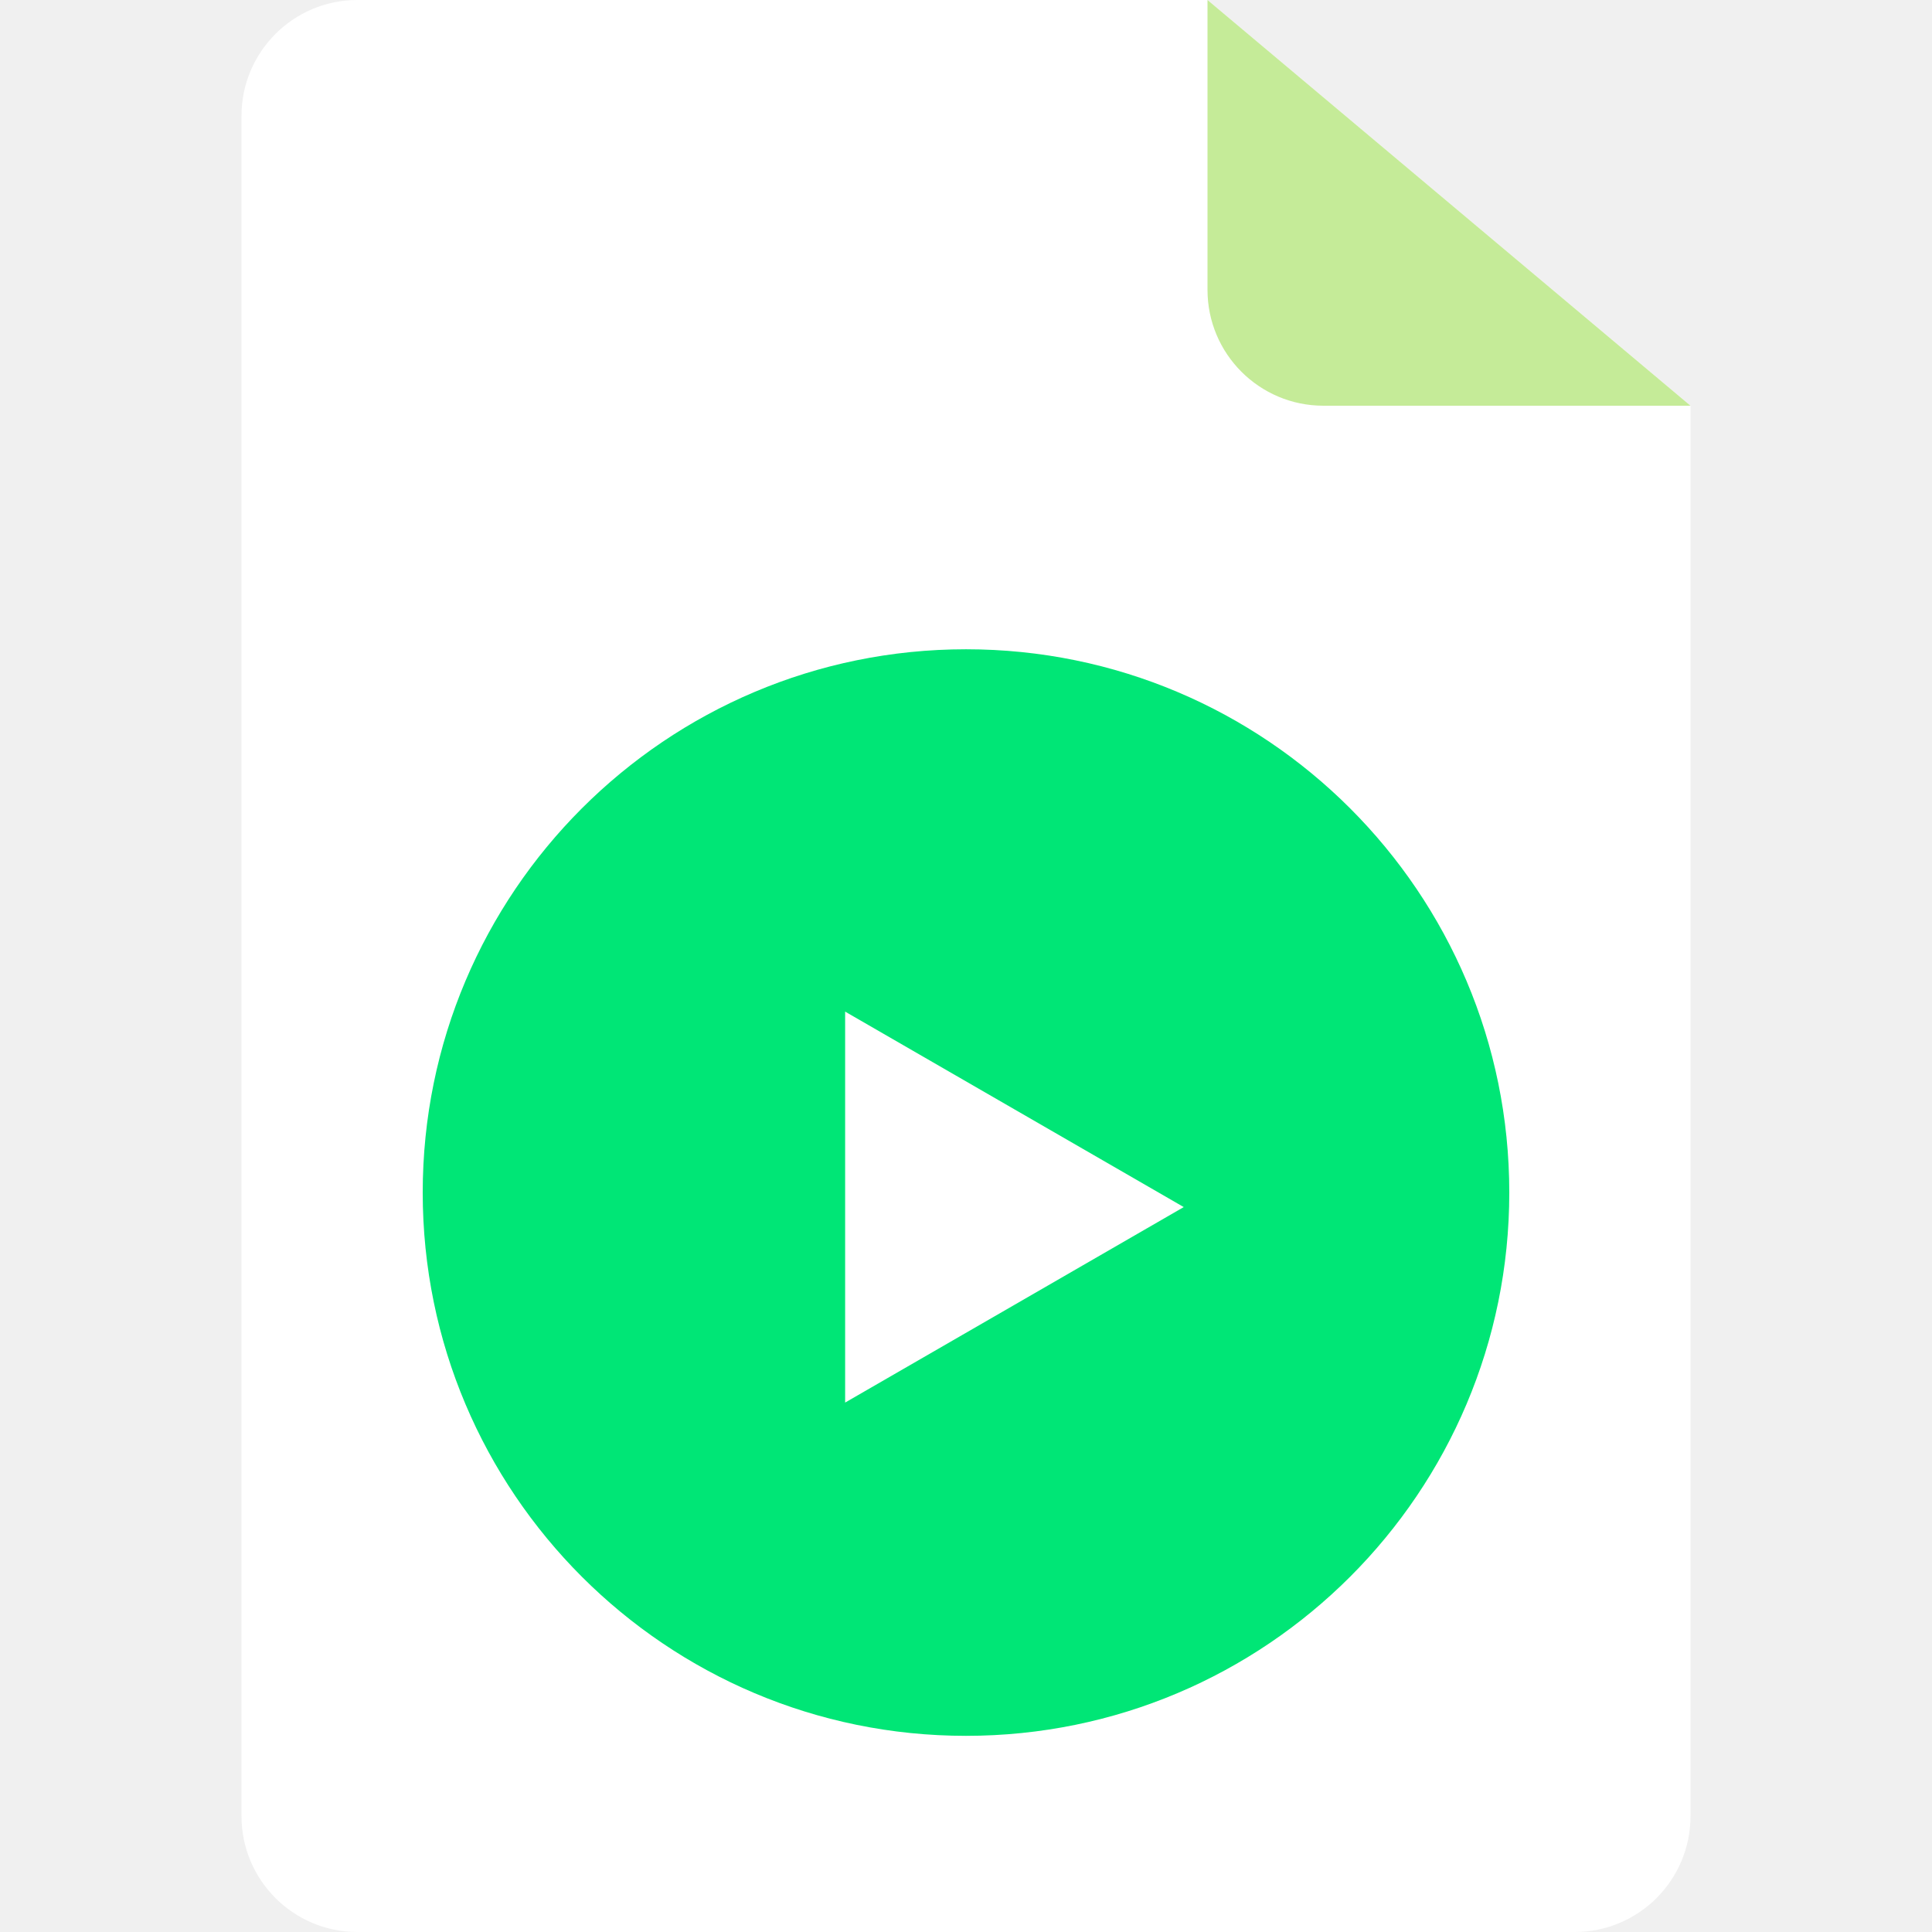
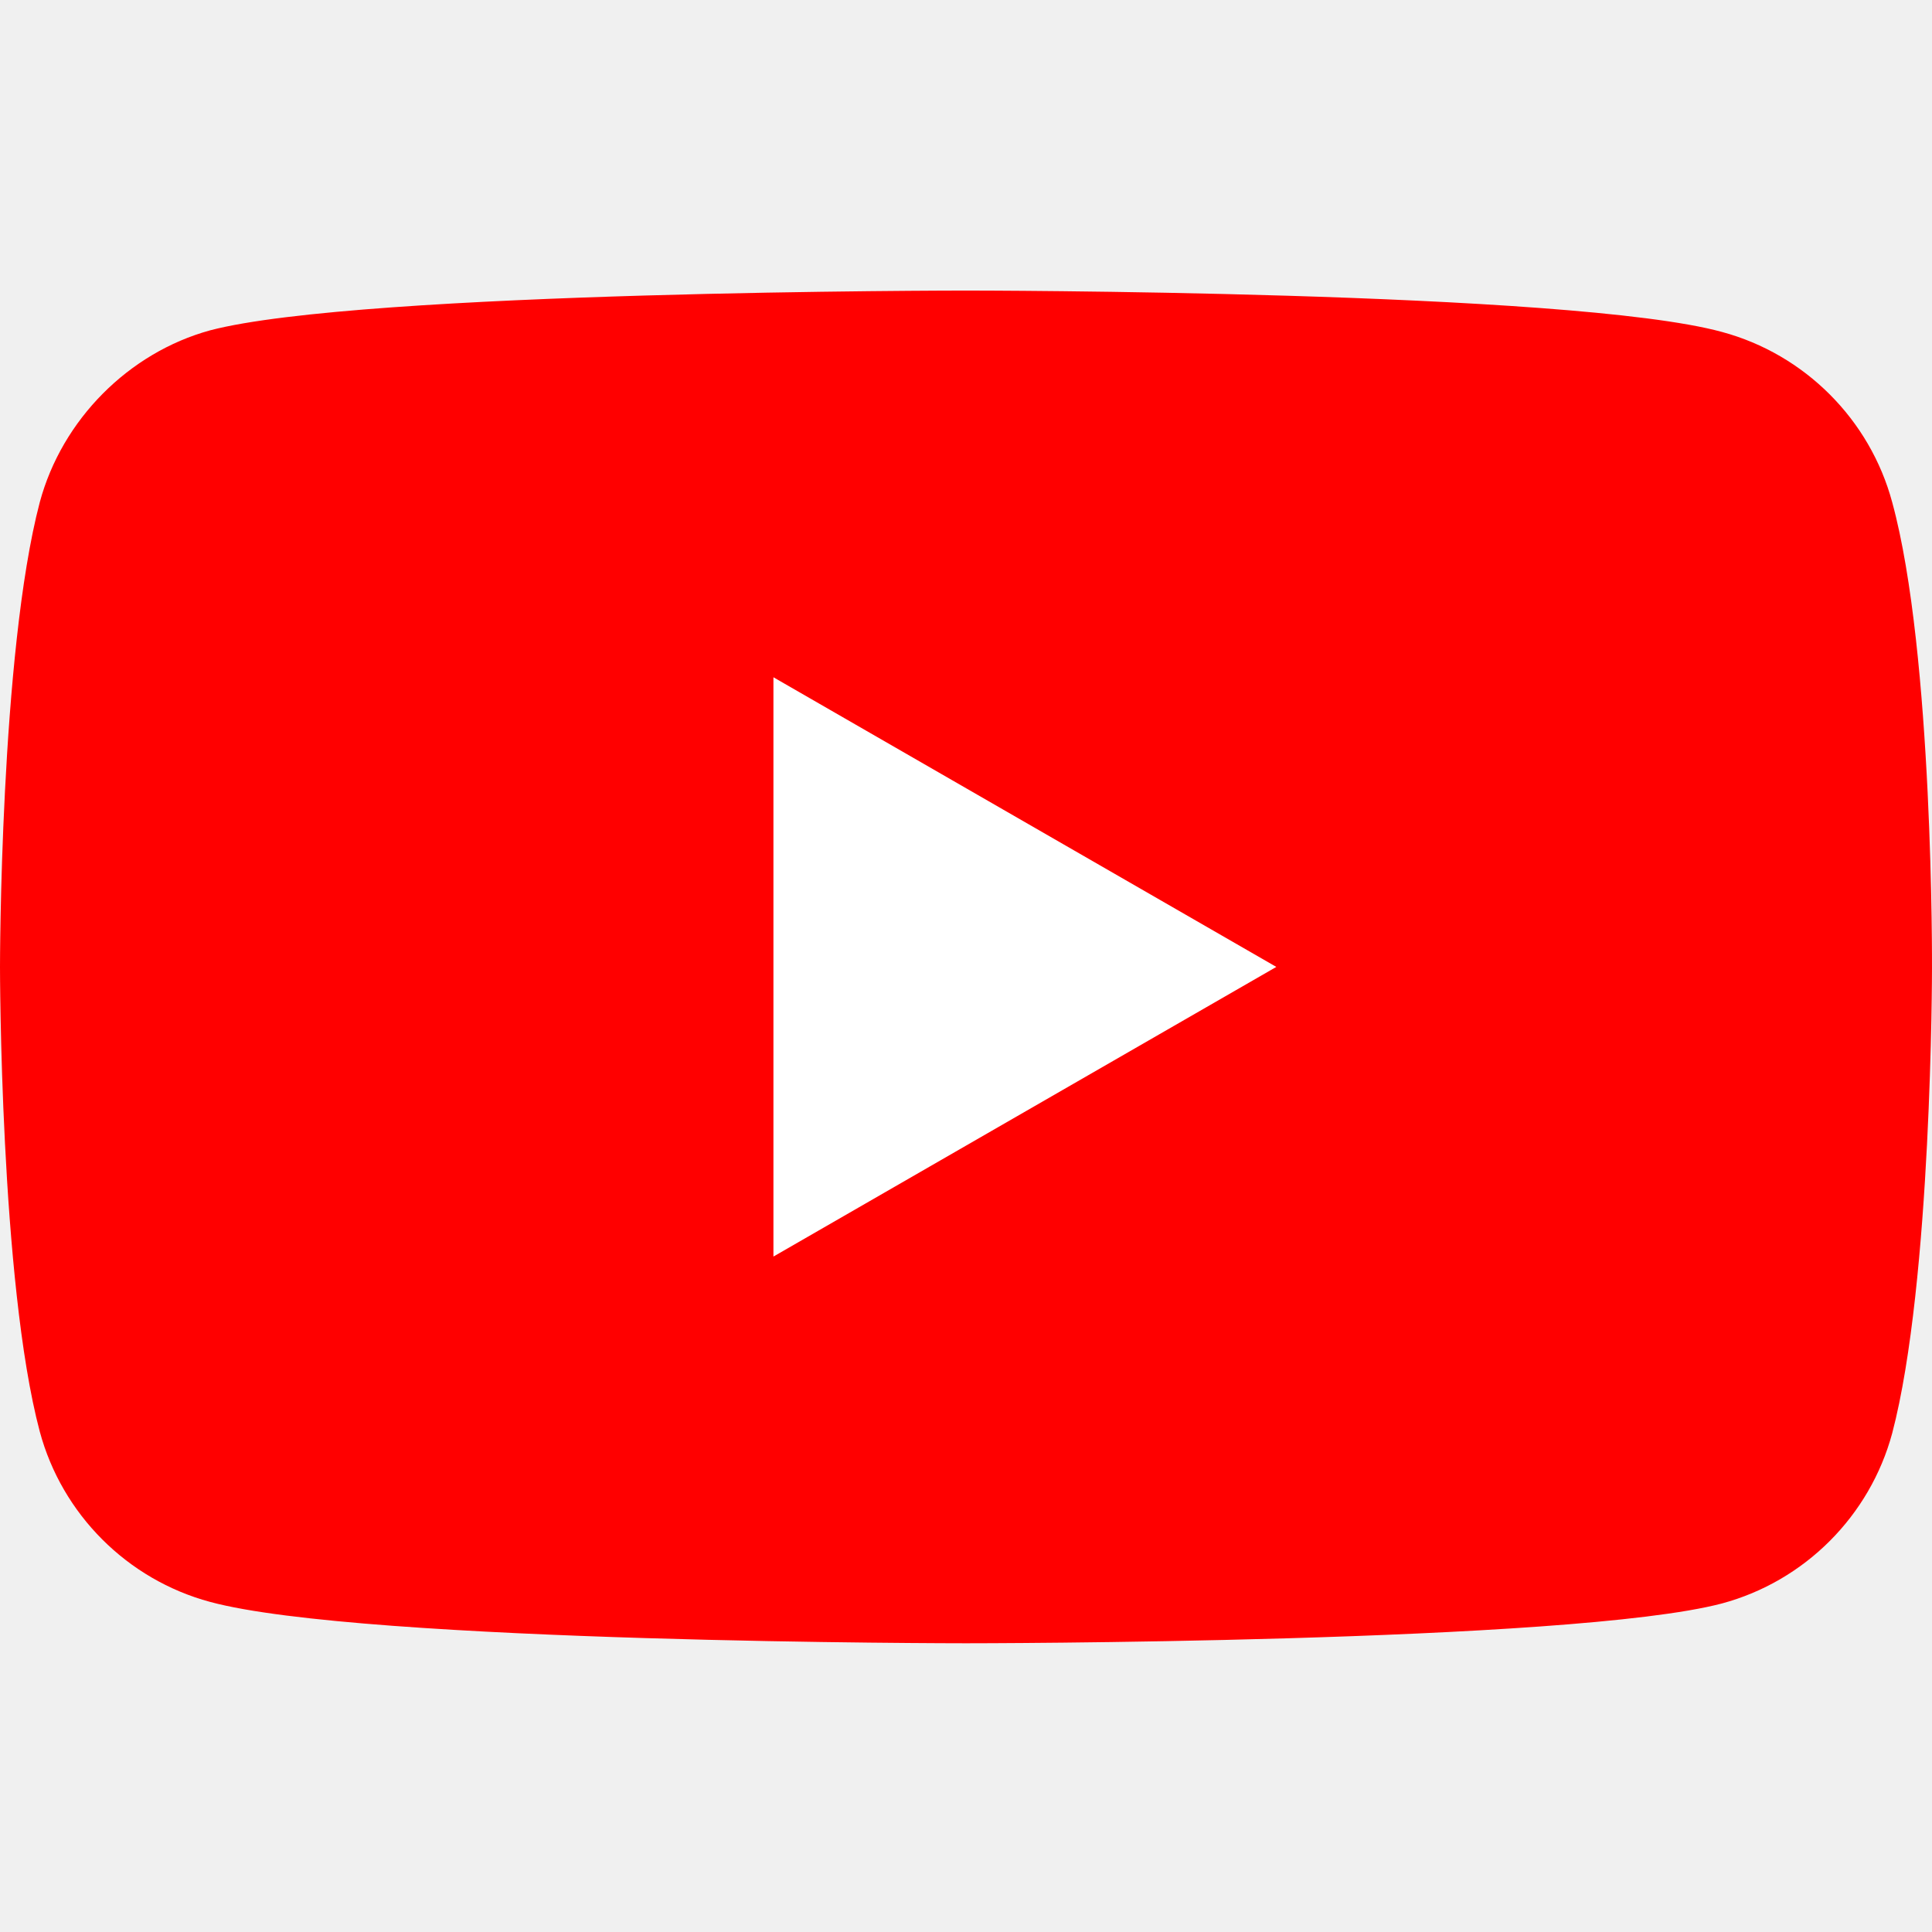
- <svg xmlns="http://www.w3.org/2000/svg" version="1.1" id="Layer_1" x="0px" y="0px" viewBox="0 0 481.882 481.882" style="enable-background:new 0 0 481.882 481.882;" xml:space="preserve">
-   <path style="fill:#FFFFFF;" d="M60.235,28.913C60.235,12.943,73.178,0,89.148,0h212.028l120.471,101.188v351.782  c0,15.97-12.943,28.913-28.913,28.913H89.148c-15.97,0-28.913-12.943-28.913-28.913V28.913z" />
-   <path style="fill:#C5EB98;" d="M301.176,0v72.282c0,15.97,12.943,28.913,28.913,28.913h91.558" />
-   <circle style="fill:#00E676;" cx="240.941" cy="297.449" r="135.507" />
-   <polygon style="fill:#FFFFFF;" points="295.251,301.071 253.018,325.459 210.793,349.832 210.793,301.071 210.793,252.318   253.018,276.691 " />
-   <g>
- </g>
-   <g>
- </g>
-   <g>
- </g>
-   <g>
- </g>
-   <g>
- </g>
-   <g>
- </g>
-   <g>
- </g>
-   <g>
- </g>
-   <g>
- </g>
-   <g>
- </g>
-   <g>
- </g>
-   <g>
- </g>
-   <g>
- </g>
-   <g>
- </g>
-   <g>
- </g>
+ <svg xmlns="http://www.w3.org/2000/svg" height="512pt" viewBox="0 -77 512.002 512" width="512pt">
+   <path d="m501.453 56.094c-5.902-21.934-23.195-39.223-45.125-45.129-40.066-10.965-200.332-10.965-200.332-10.965s-160.262 0-200.328 10.547c-21.508 5.902-39.223 23.617-45.125 45.547-10.543 40.062-10.543 123.148-10.543 123.148s0 83.504 10.543 123.148c5.906 21.93 23.195 39.223 45.129 45.129 40.484 10.965 200.328 10.965 200.328 10.965s160.262 0 200.328-10.547c21.934-5.902 39.223-23.195 45.129-45.125 10.543-40.066 10.543-123.148 10.543-123.148s.422-83.508-10.547-123.57zm0 0" fill="#f00" />
+   <path d="m204.969 256 133.27-76.758-133.27-76.758zm0 0" fill="#fff" />
</svg>
